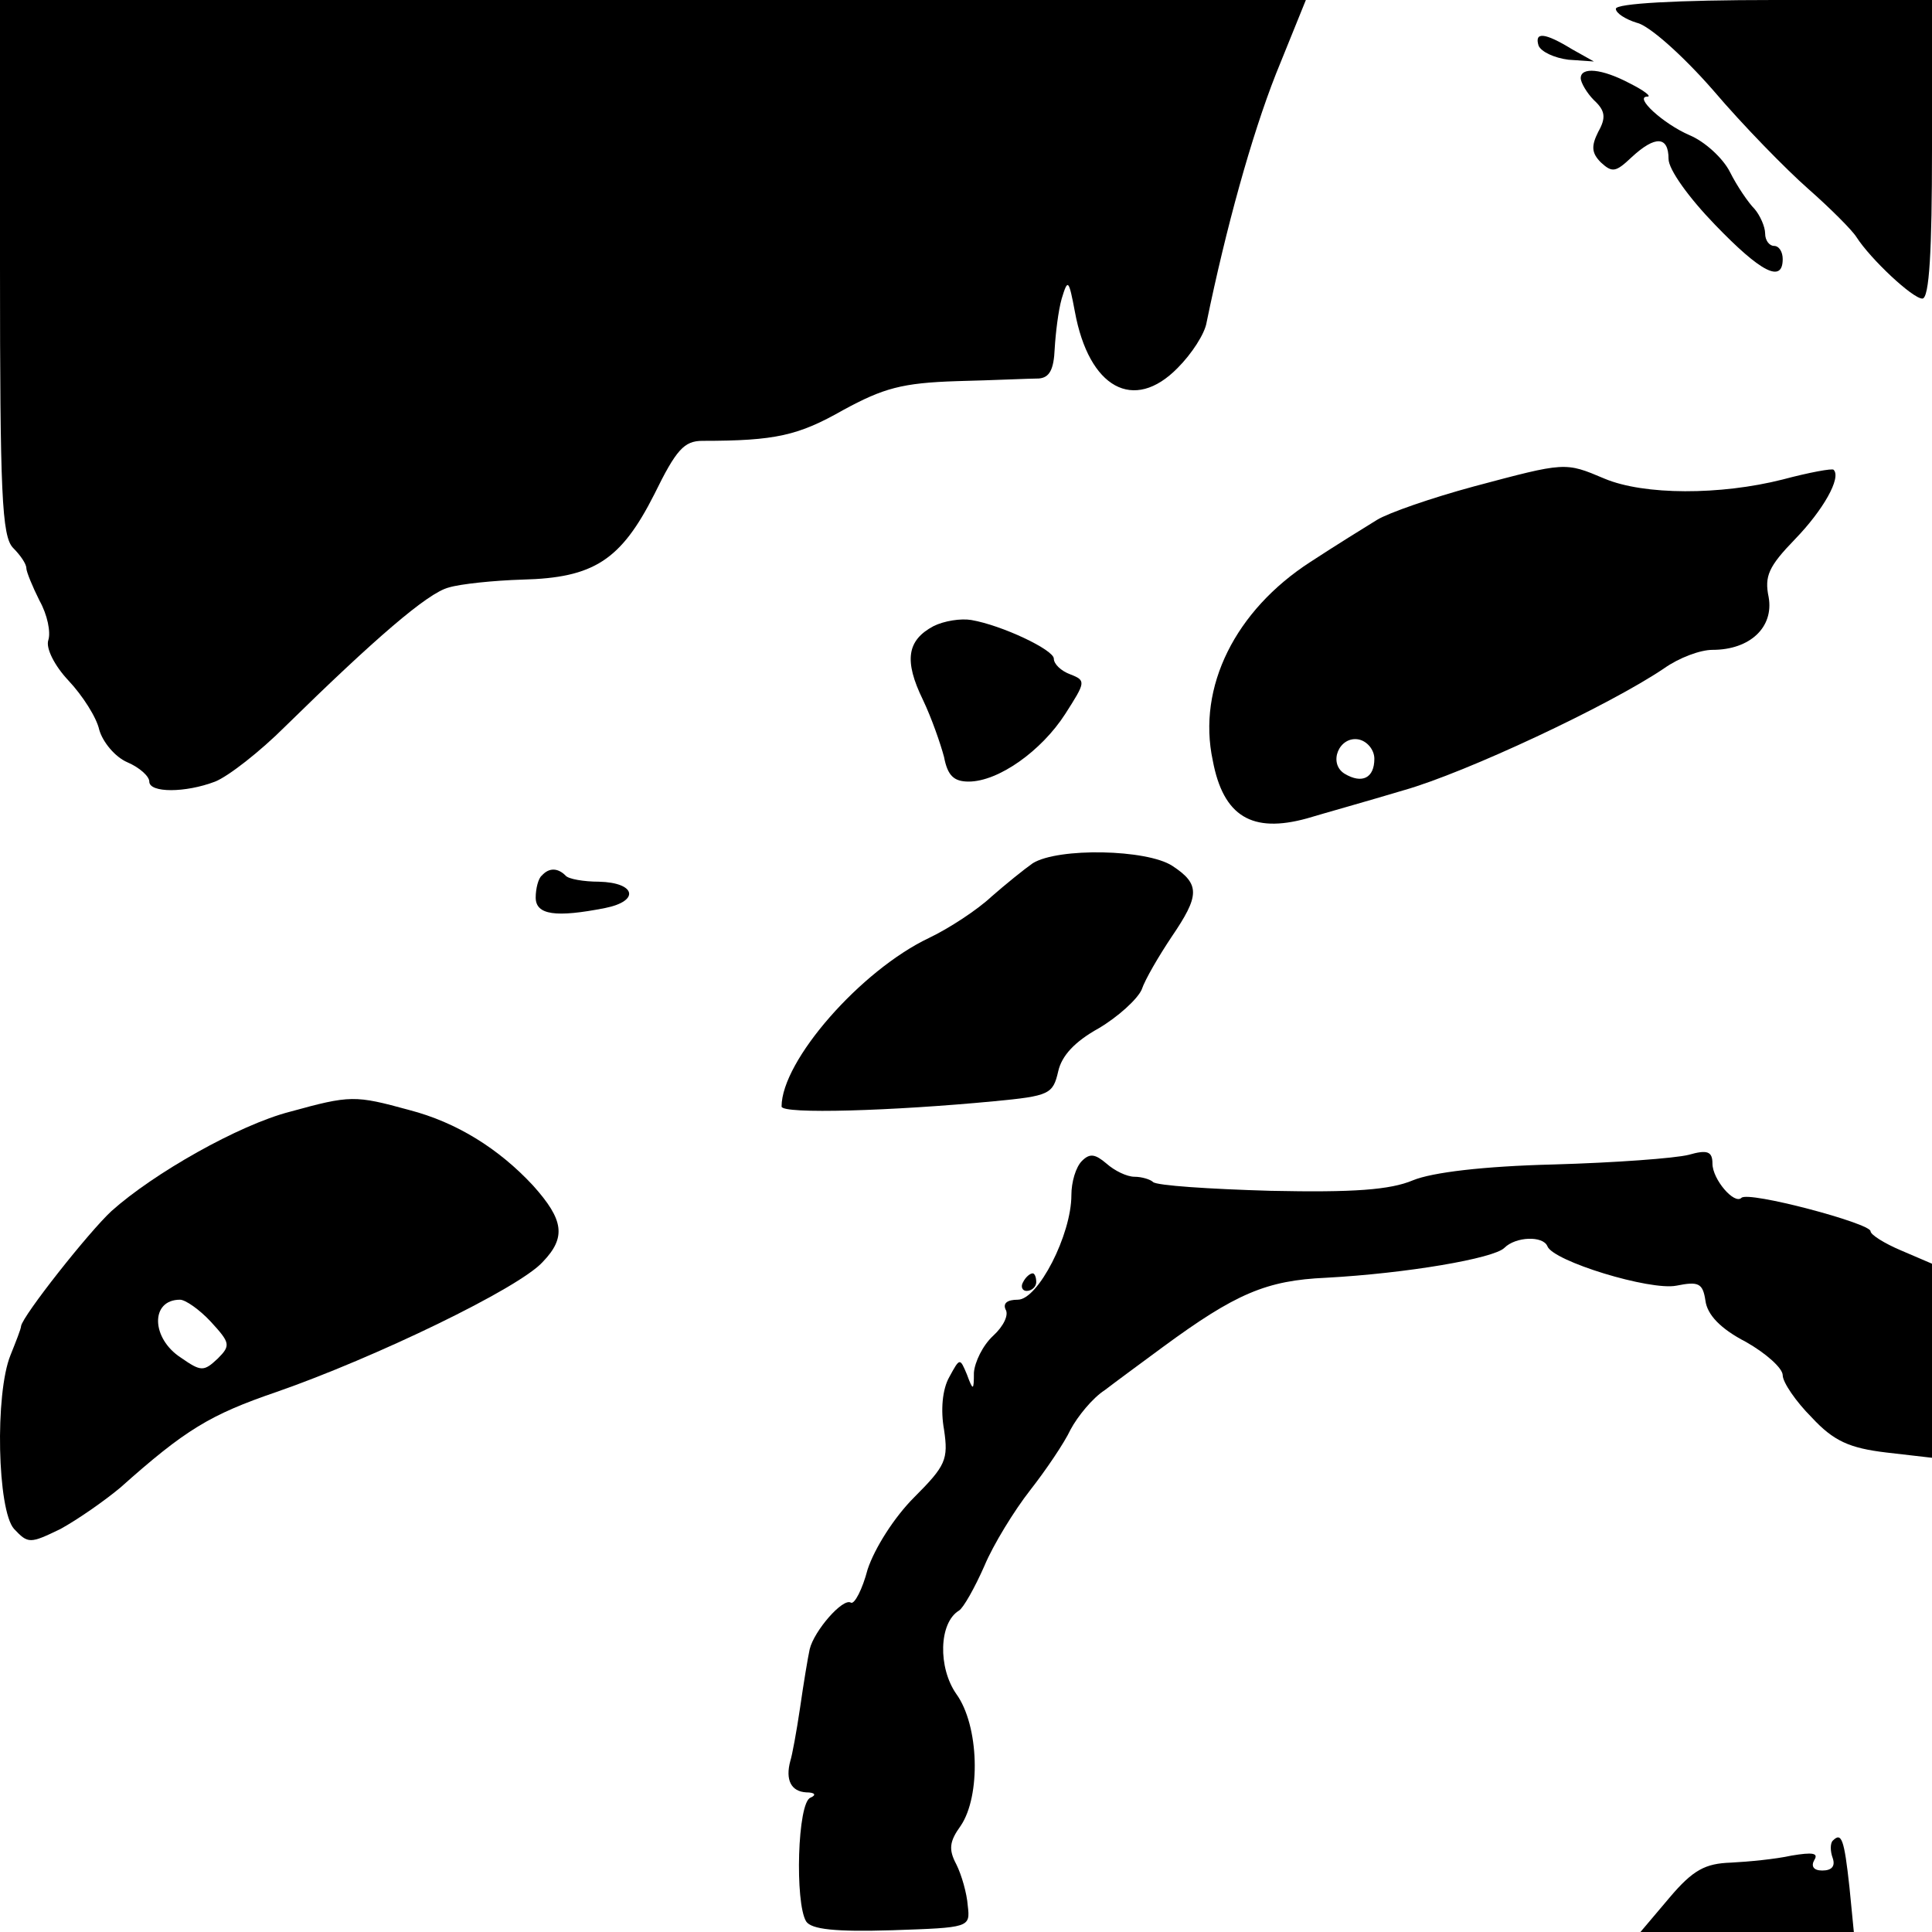
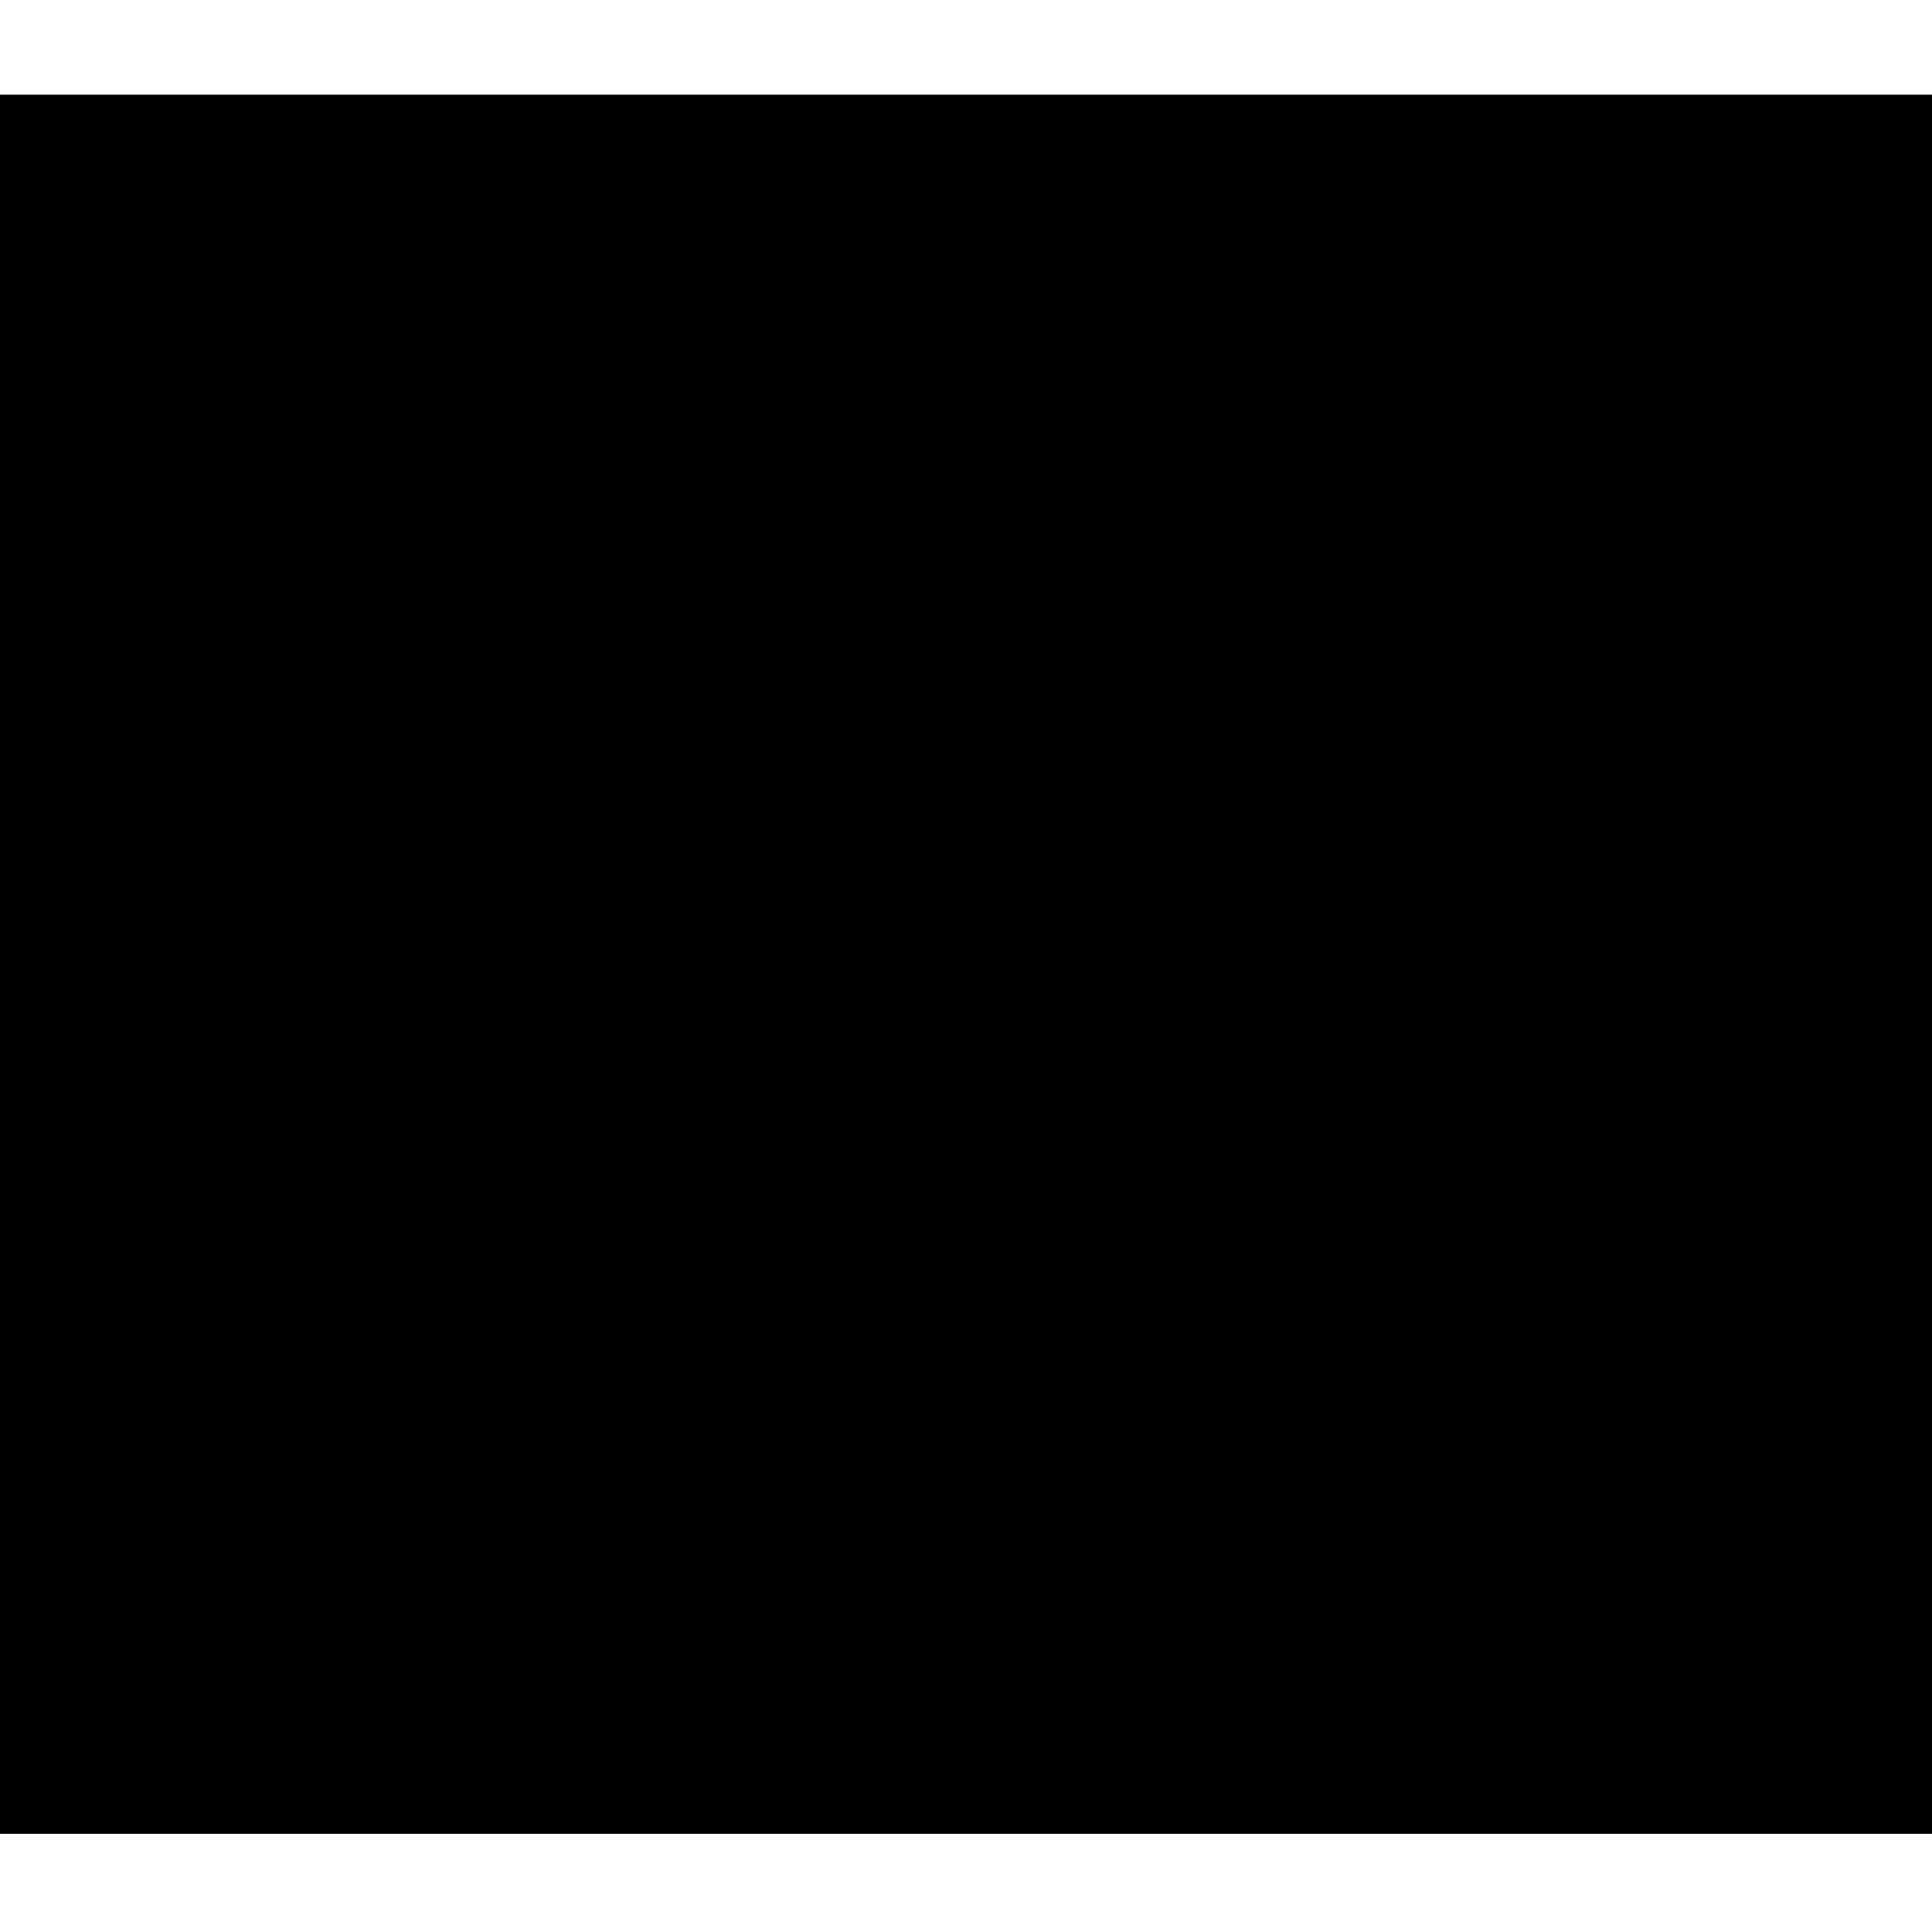
- <svg xmlns="http://www.w3.org/2000/svg" version="1.0" width="220pt" height="220pt" viewBox="0 0 220 220" preserveAspectRatio="xMidYMid meet">
-   <g transform="translate(0,220) scale(0.1,-0.1)" fill="#000000" stroke="none">
-     <path d="M0 1896 c0 -257 2 -307 15 -320 8 -8 15 -18 15 -23 0 -4 7 -21 15 -37 9 -16 13 -36 10 -45 -3 -9 7 -29 23 -46 16 -17 32 -42 35 -56 4 -14 18 -31 32 -37 14 -6 25 -16 25 -22 0 -13 41 -13 75 0 15 6 51 34 80 63 101 99 162 152 186 158 13 4 51 8 84 9 81 2 112 22 150 97 25 51 34 61 55 61 83 0 109 6 160 35 46 25 67 31 130 33 41 1 83 3 93 3 12 1 17 10 18 34 1 17 4 43 8 57 7 23 8 22 15 -15 16 -87 67 -115 117 -64 16 16 31 39 33 52 22 107 51 212 79 283 l34 84 -743 0 -744 0 0 -304z" />
-     <path d="M1840 2190 c0 -5 11 -12 24 -16 14 -3 53 -38 87 -77 34 -40 83 -90 108 -112 25 -22 50 -47 55 -55 16 -25 64 -70 75 -70 8 0 11 55 11 170 l0 170 -180 0 c-111 0 -180 -4 -180 -10z" />
-     <path d="M1752 2148 c3 -7 18 -14 34 -16 l29 -2 -25 14 c-31 19 -43 20 -38 4z" />
-     <path d="M1800 2111 c0 -5 7 -17 15 -25 13 -12 14 -20 5 -36 -8 -16 -8 -24 3 -35 13 -12 17 -11 35 6 27 25 42 24 42 -2 0 -12 23 -44 53 -75 52 -54 77 -67 77 -39 0 8 -4 15 -10 15 -5 0 -10 6 -10 14 0 8 -6 21 -12 28 -7 7 -20 26 -28 42 -8 16 -29 35 -46 42 -30 13 -64 44 -48 44 5 0 -4 7 -20 15 -32 17 -56 19 -56 6z" />
-     <path d="M1678 1646 c-48 -13 -97 -30 -110 -38 -13 -8 -47 -29 -76 -48 -85 -55 -129 -142 -111 -226 12 -64 45 -83 107 -66 20 6 70 20 110 32 71 20 235 97 297 139 17 12 41 21 55 21 43 0 70 26 64 60 -5 24 0 35 30 66 32 33 53 70 44 79 -1 2 -28 -3 -58 -11 -71 -18 -158 -18 -203 1 -45 19 -44 19 -149 -9z m-113 -310 c0 -22 -14 -29 -34 -17 -19 12 -6 43 16 39 10 -2 18 -12 18 -22z" />
-     <path d="M1063 1487 c-30 -16 -34 -39 -12 -84 10 -21 20 -50 24 -65 4 -21 11 -28 28 -28 34 0 83 35 110 77 23 36 24 38 6 45 -11 4 -19 12 -19 18 0 10 -59 38 -94 44 -12 2 -31 -1 -43 -7z" />
-     <path d="M1176 1217 c-10 -7 -31 -24 -47 -38 -16 -15 -48 -36 -71 -47 -78 -37 -168 -140 -168 -192 0 -9 127 -5 242 6 63 6 67 8 73 34 4 18 19 34 46 49 22 13 44 33 49 44 4 12 20 39 34 60 32 47 33 60 1 81 -29 19 -130 21 -159 3z" />
-     <path d="M617 1203 c-4 -3 -7 -15 -7 -25 0 -20 23 -23 79 -12 40 8 35 29 -7 30 -17 0 -35 3 -38 7 -9 9 -19 9 -27 0z" />
-     <path d="M330 934 c-58 -15 -155 -70 -203 -113 -26 -24 -101 -119 -103 -131 0 -3 -6 -18 -12 -33 -18 -44 -15 -177 4 -198 16 -17 18 -17 53 0 20 11 50 32 68 47 74 66 102 83 178 109 112 39 276 118 303 148 27 28 24 48 -11 87 -39 42 -87 72 -141 86 -62 17 -67 17 -136 -2z m-90 -239 c22 -24 23 -27 8 -42 -16 -15 -19 -15 -42 1 -34 22 -35 66 -1 66 6 0 22 -11 35 -25z" />
-     <path d="M1232 878 c-7 -7 -12 -24 -12 -39 0 -45 -38 -119 -61 -119 -12 0 -17 -4 -14 -11 4 -6 -2 -19 -14 -30 -12 -11 -21 -30 -22 -42 0 -21 -1 -21 -8 -2 -8 19 -8 19 -20 -3 -8 -14 -10 -38 -6 -60 5 -34 2 -41 -34 -77 -23 -23 -45 -58 -53 -82 -6 -23 -15 -40 -19 -38 -9 6 -42 -32 -47 -53 -2 -9 -7 -39 -11 -67 -4 -27 -9 -54 -11 -60 -6 -22 1 -35 18 -36 10 0 12 -3 5 -6 -15 -5 -18 -120 -5 -141 6 -9 33 -12 98 -10 88 3 89 3 86 28 -1 14 -7 35 -13 47 -9 17 -8 26 5 44 23 34 21 114 -5 150 -21 30 -20 81 3 95 5 3 18 26 29 51 10 24 34 63 52 86 18 23 39 54 46 69 8 15 25 36 39 45 13 10 43 32 66 49 83 61 118 76 186 79 92 5 191 22 203 34 13 13 44 14 49 2 6 -17 117 -51 147 -45 25 5 30 3 33 -17 2 -16 17 -32 46 -47 23 -13 42 -30 42 -38 0 -8 15 -30 33 -48 25 -27 43 -35 85 -40 l52 -6 0 110 0 111 -35 15 c-19 8 -35 18 -35 22 0 9 -139 46 -147 38 -8 -8 -33 21 -33 39 0 14 -6 16 -27 10 -16 -4 -84 -9 -154 -11 -80 -2 -138 -9 -160 -18 -26 -11 -68 -14 -162 -12 -70 2 -130 6 -134 10 -3 3 -13 6 -21 6 -9 0 -23 7 -32 15 -13 11 -19 12 -28 3z" />
-     <path d="M1165 740 c-3 -5 -1 -10 4 -10 6 0 11 5 11 10 0 6 -2 10 -4 10 -3 0 -8 -4 -11 -10z" />
-     <path d="M2087 104 c-3 -3 -3 -12 0 -20 3 -9 -1 -14 -12 -14 -10 0 -13 5 -9 12 5 8 -2 9 -26 5 -18 -4 -49 -7 -69 -8 -29 -1 -43 -8 -70 -40 l-33 -39 122 0 121 0 -5 51 c-6 55 -9 63 -19 53z" />
+ <svg xmlns="http://www.w3.org/2000/svg" version="1.0" width="551pt" height="551pt" viewBox="0 0 551 551" preserveAspectRatio="xMidYMid meet">
+   <g transform="translate(0,551) scale(0.1,-0.1)" fill="#000000" stroke="none">
+     <path d="M0 2760 l0 -2480 2755 0 2755 0 0 2480 0 2480 -2755 0 -2755 0 0 -2480z" />
  </g>
</svg>
